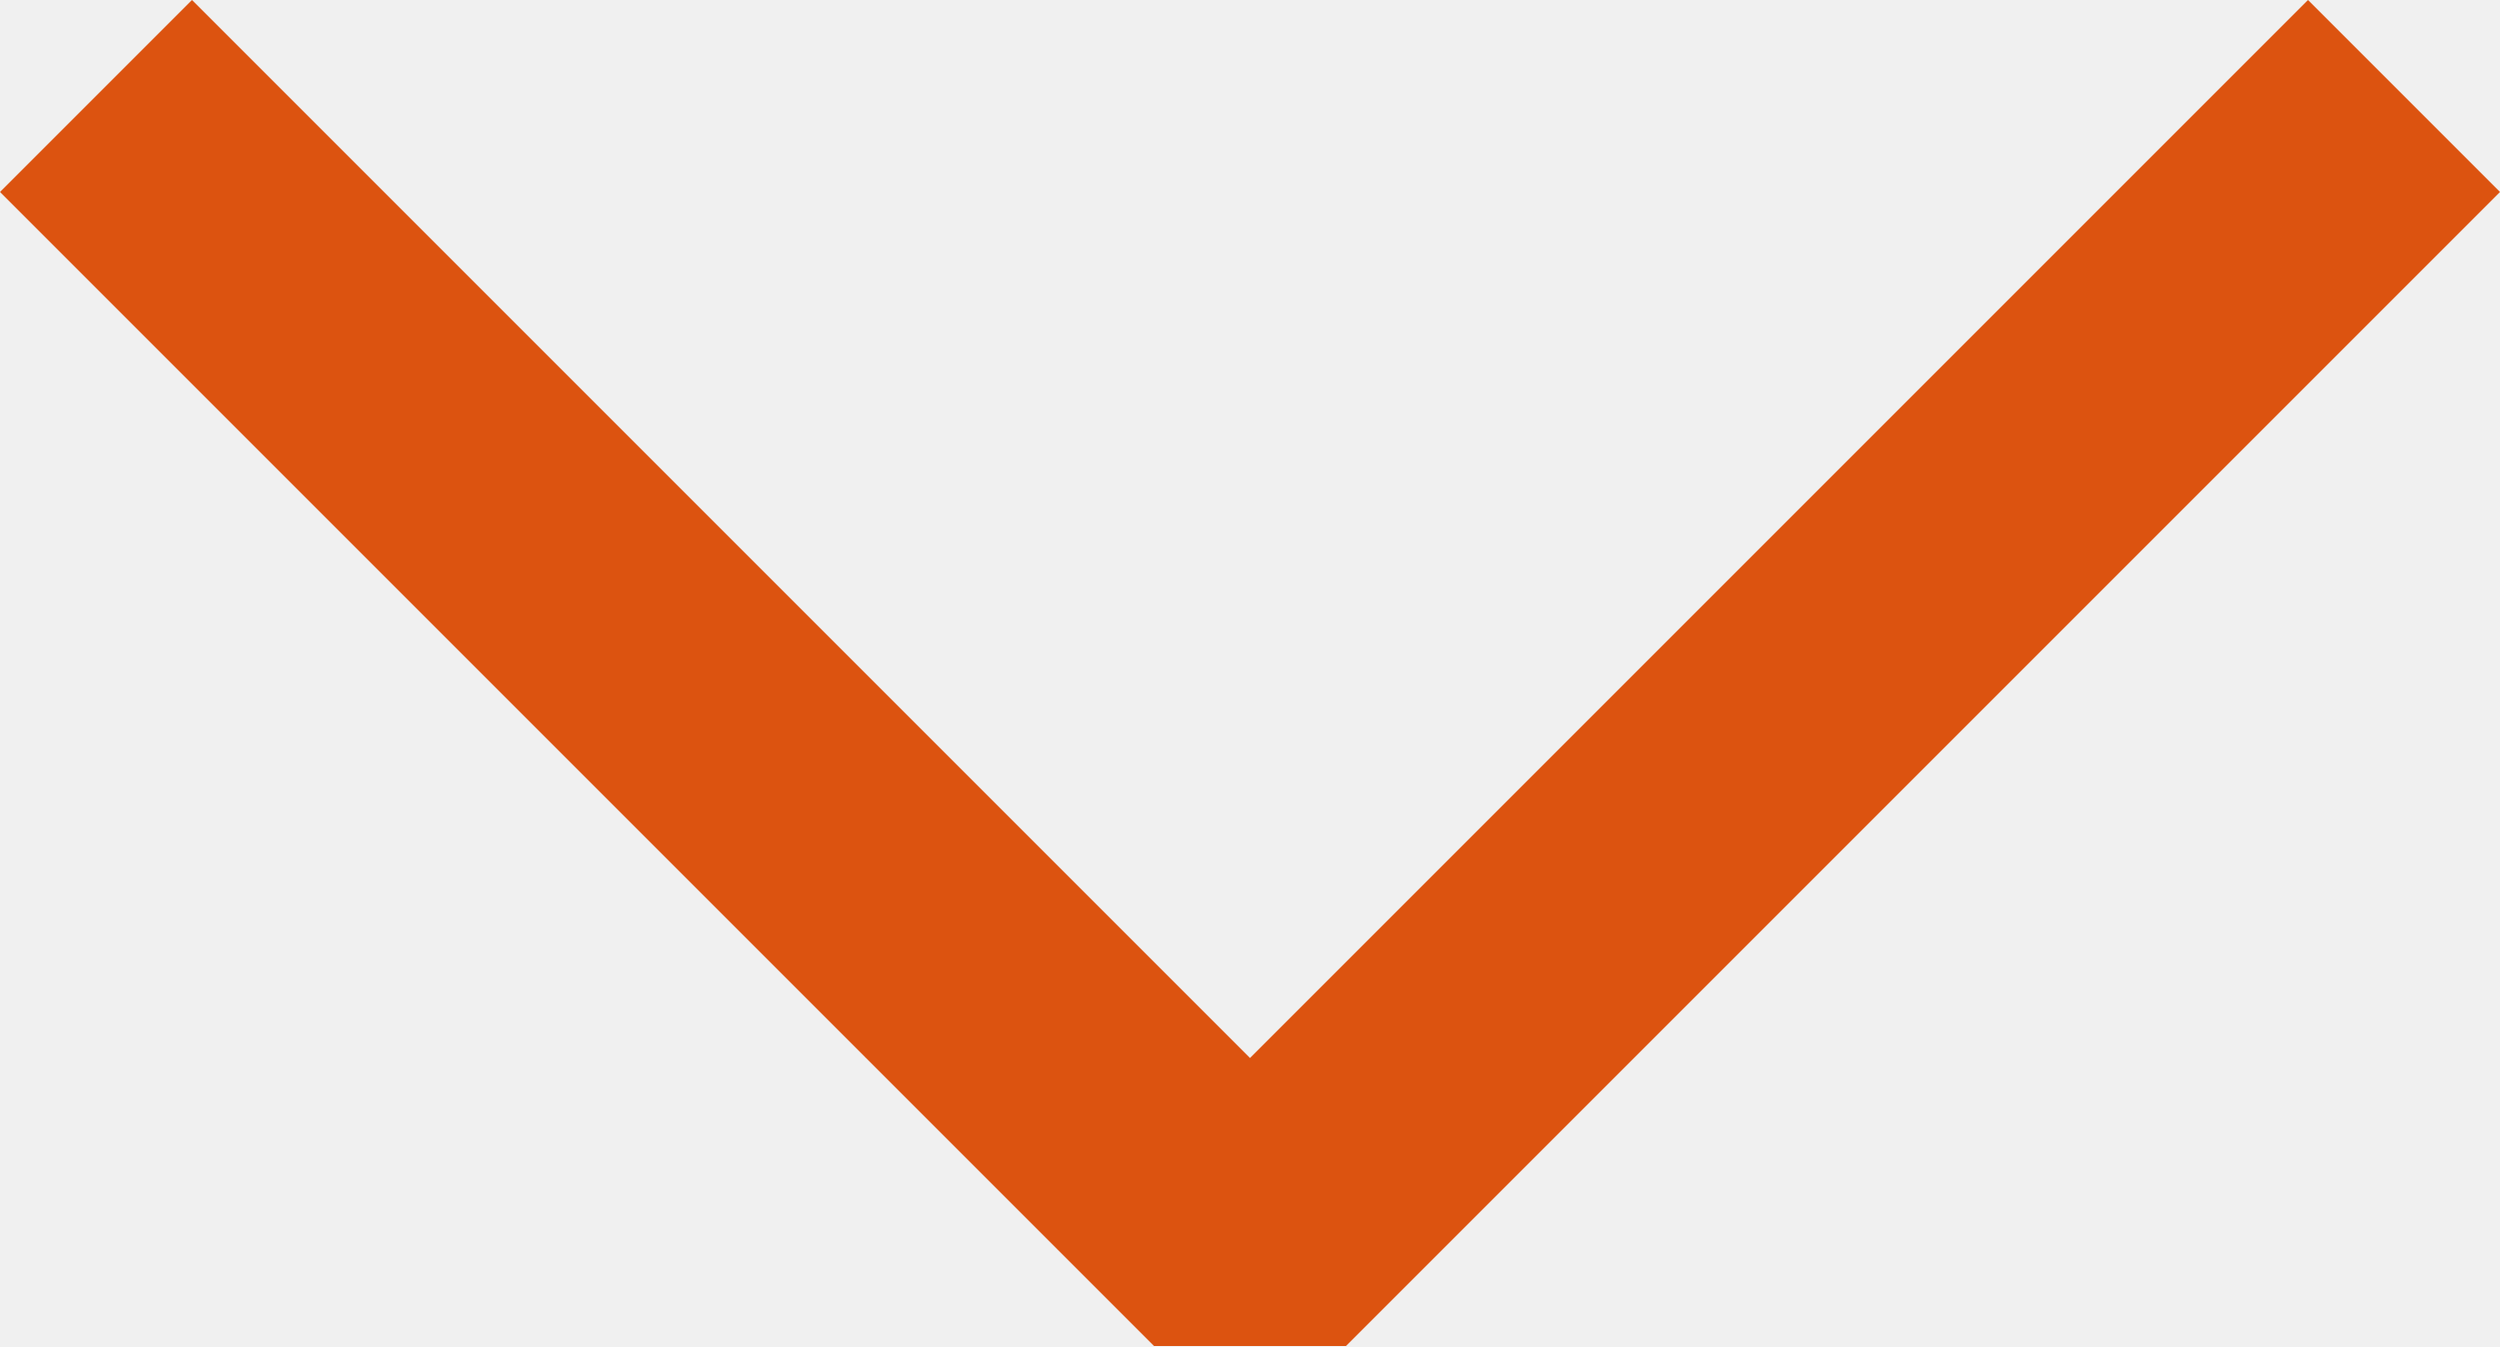
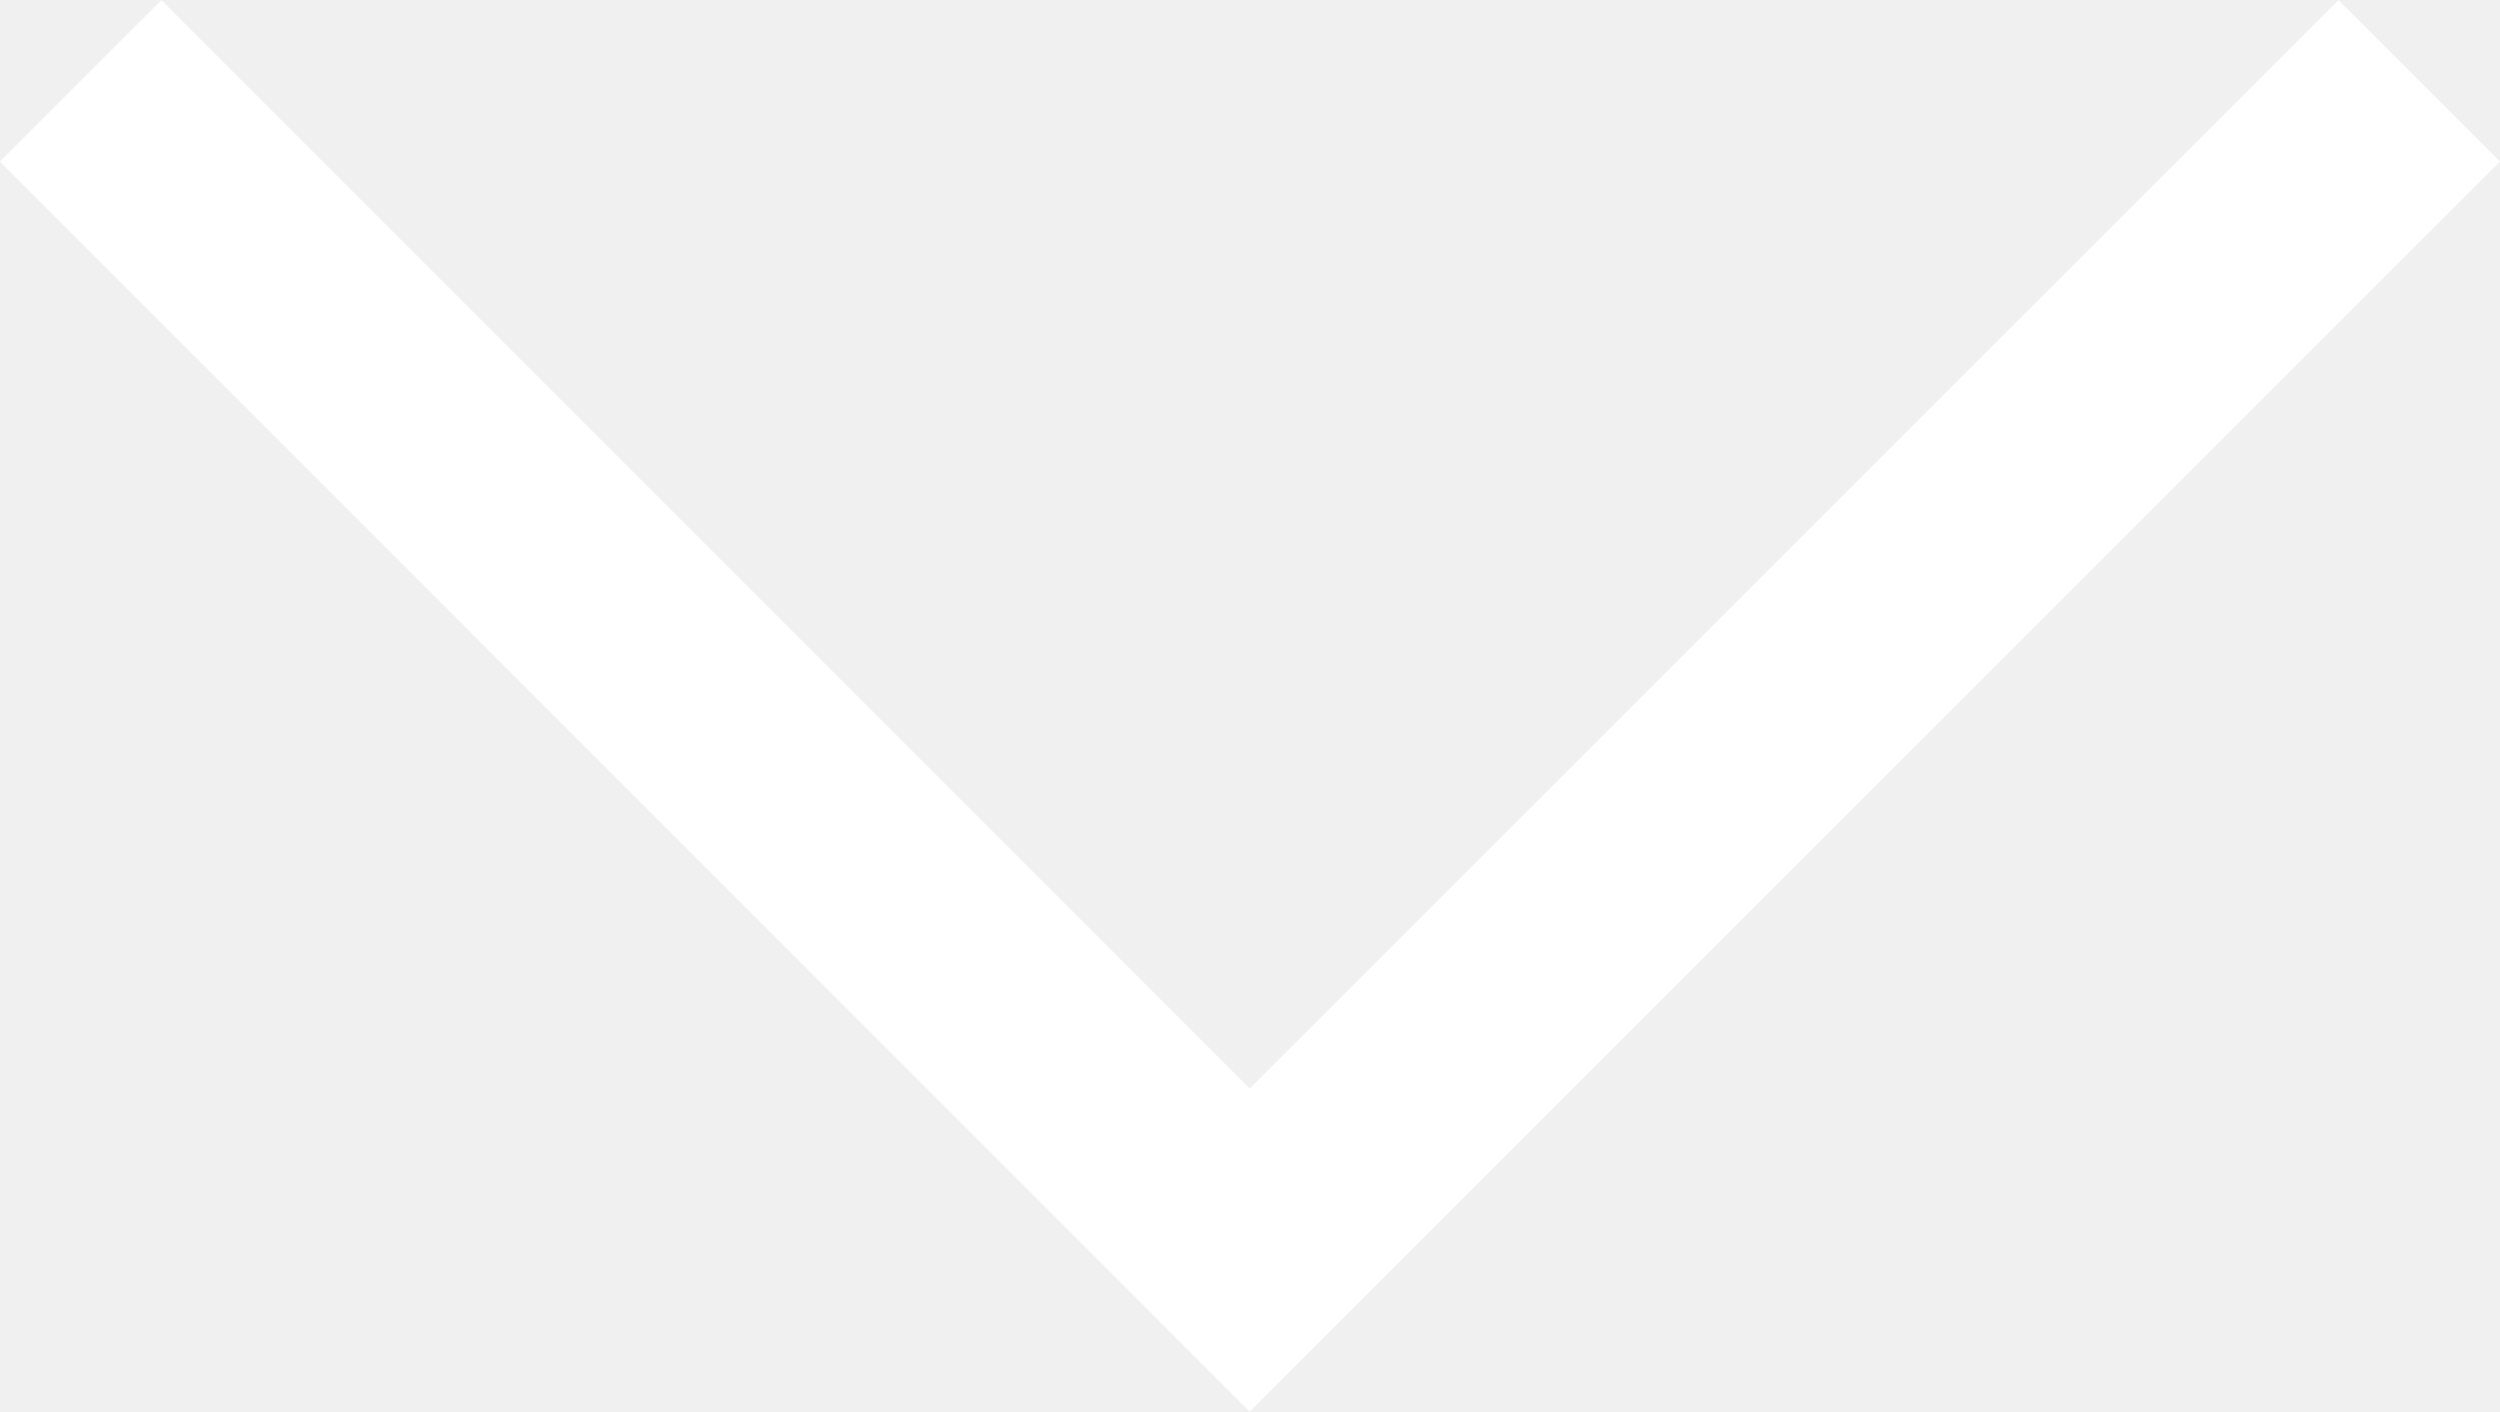
- <svg xmlns="http://www.w3.org/2000/svg" width="36.828" height="19.829" viewBox="0 0 36.828 19.829">
-   <g id="input_select" transform="translate(-13.586 -22.586)">
-     <path id="パス_184" data-name="パス 184" d="M15,24,32,41,49,24" fill="none" stroke="#dc5310" stroke-linejoin="bevel" stroke-miterlimit="10" stroke-width="4" />
-   </g>
+ <svg xmlns="http://www.w3.org/2000/svg" width="10.943" height="6.179" viewBox="0 0 10.943 6.179">
+   <path id="input_select" d="M-19811.557-6858.235l5.117,5.118,5.119-5.118" transform="translate(19811.91 6858.589)" fill="none" stroke="#fff" stroke-width="1" />
</svg>
